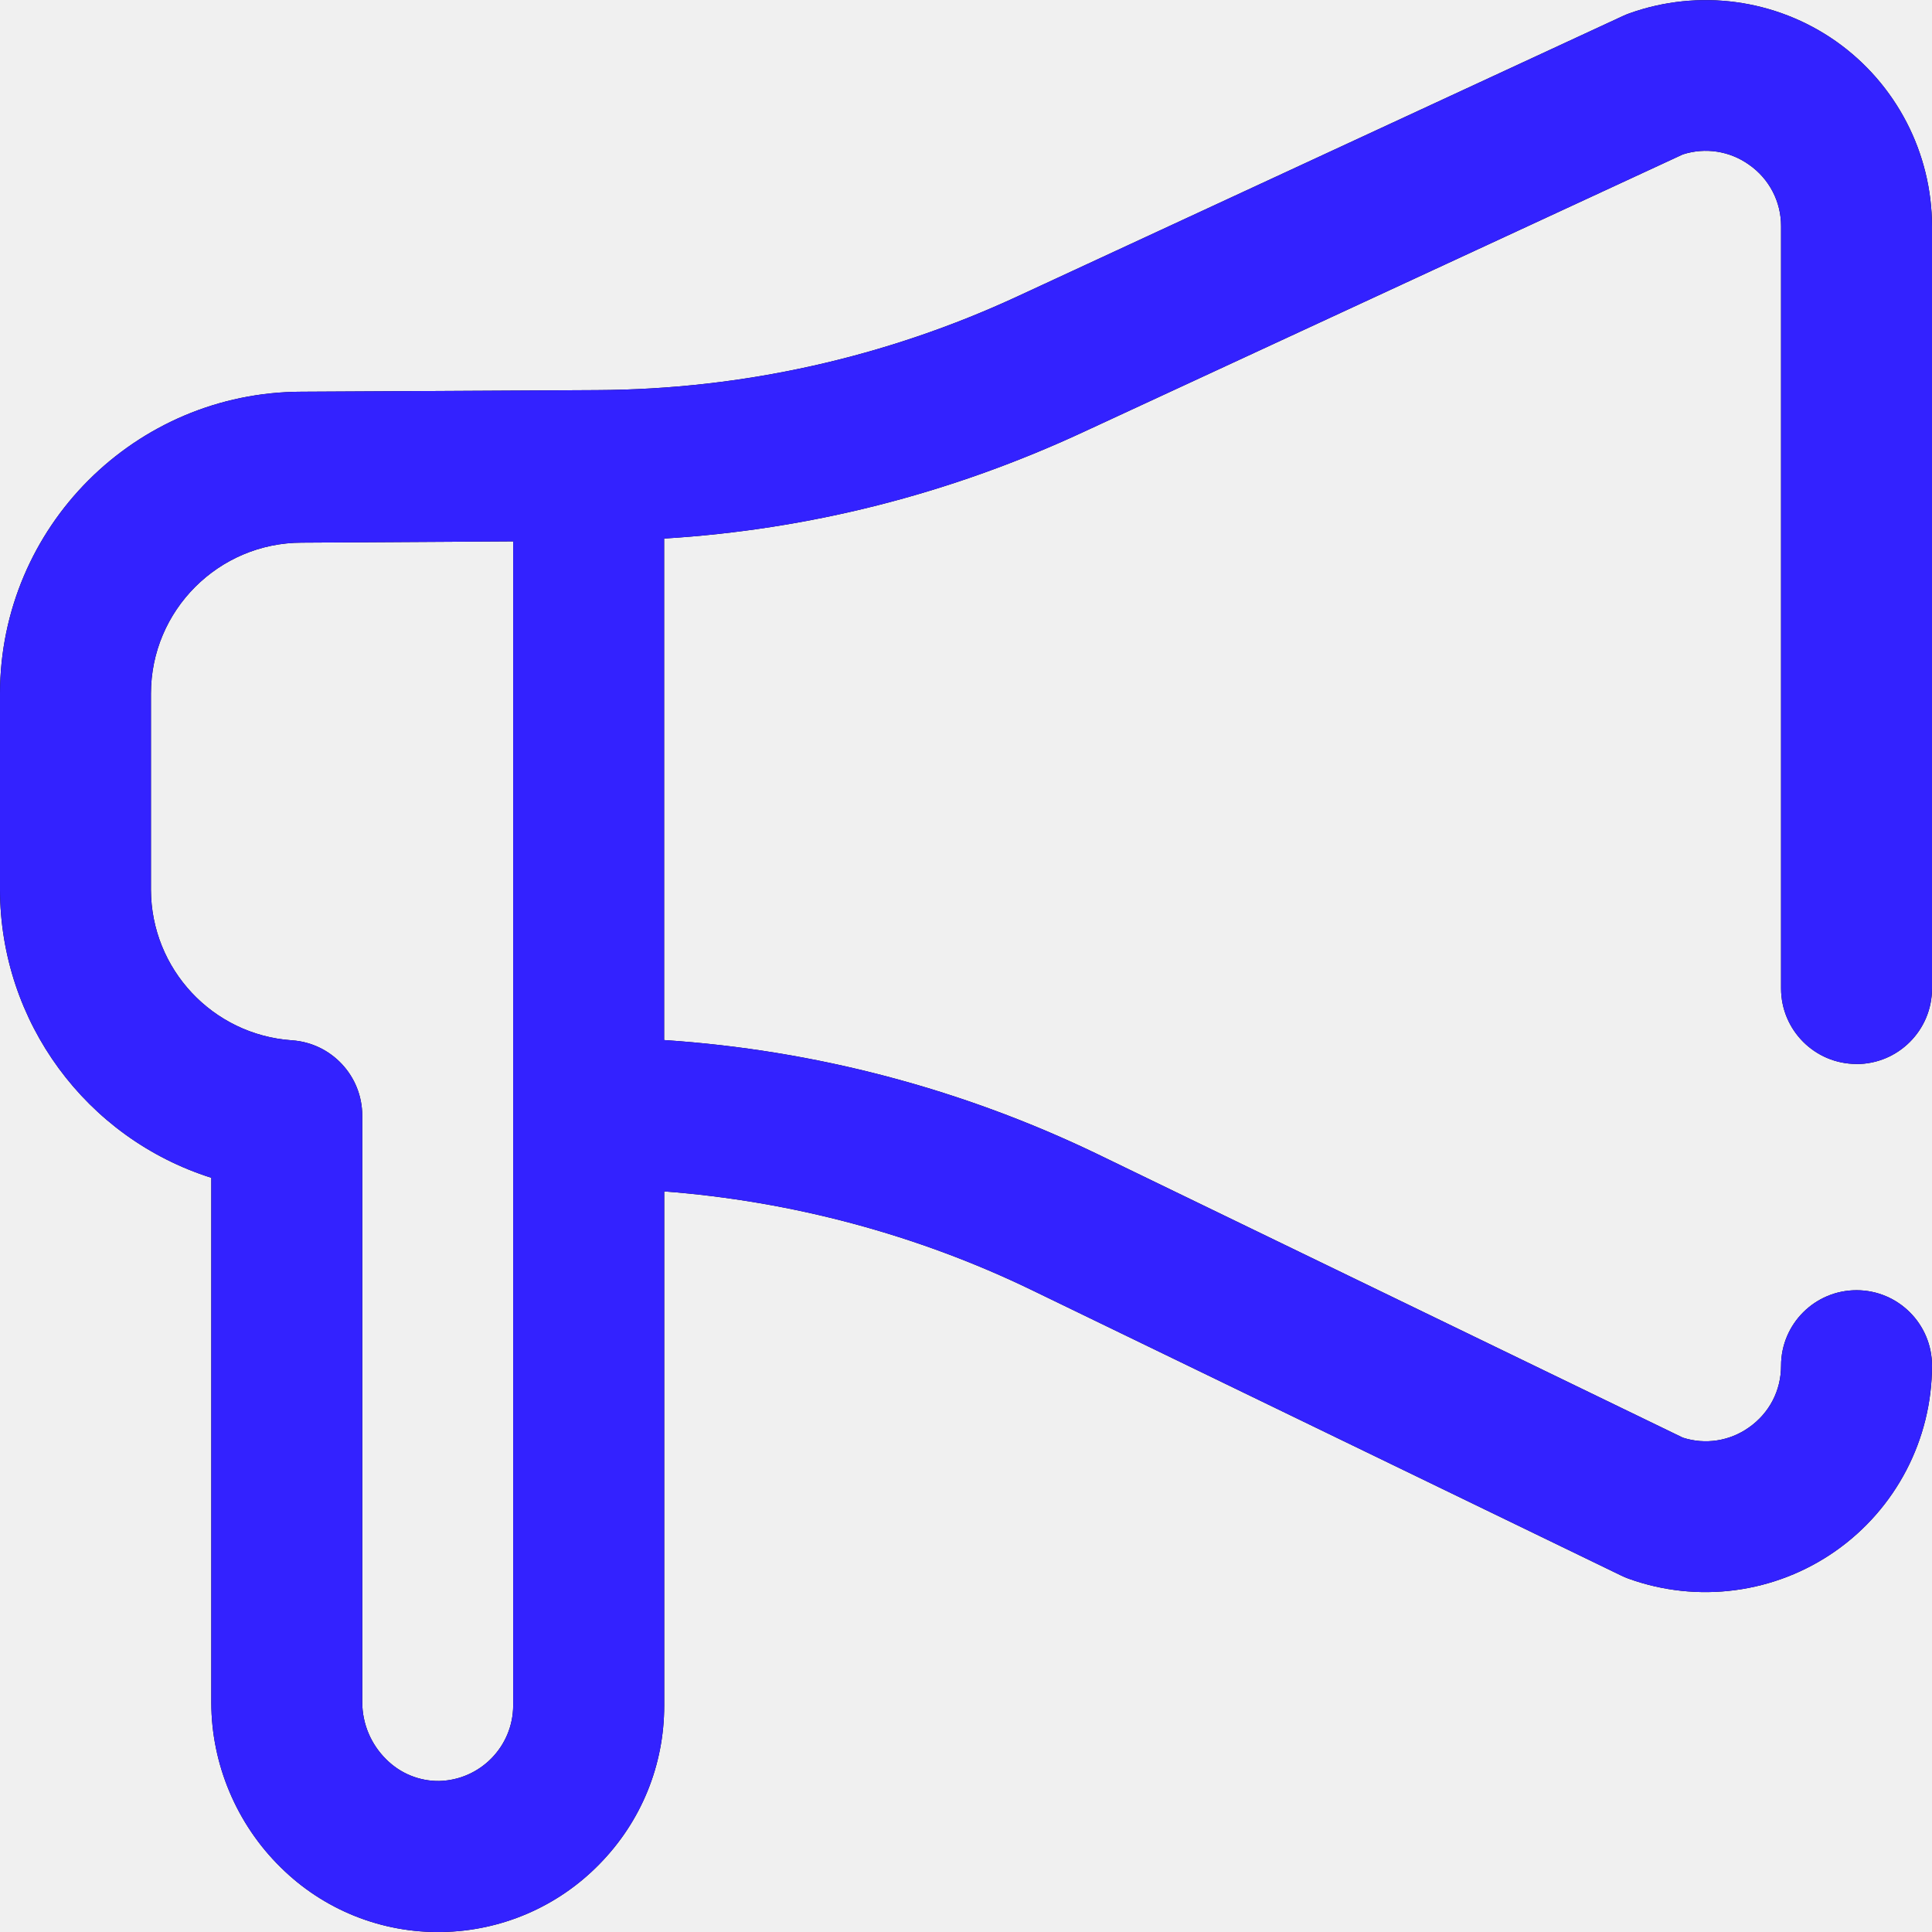
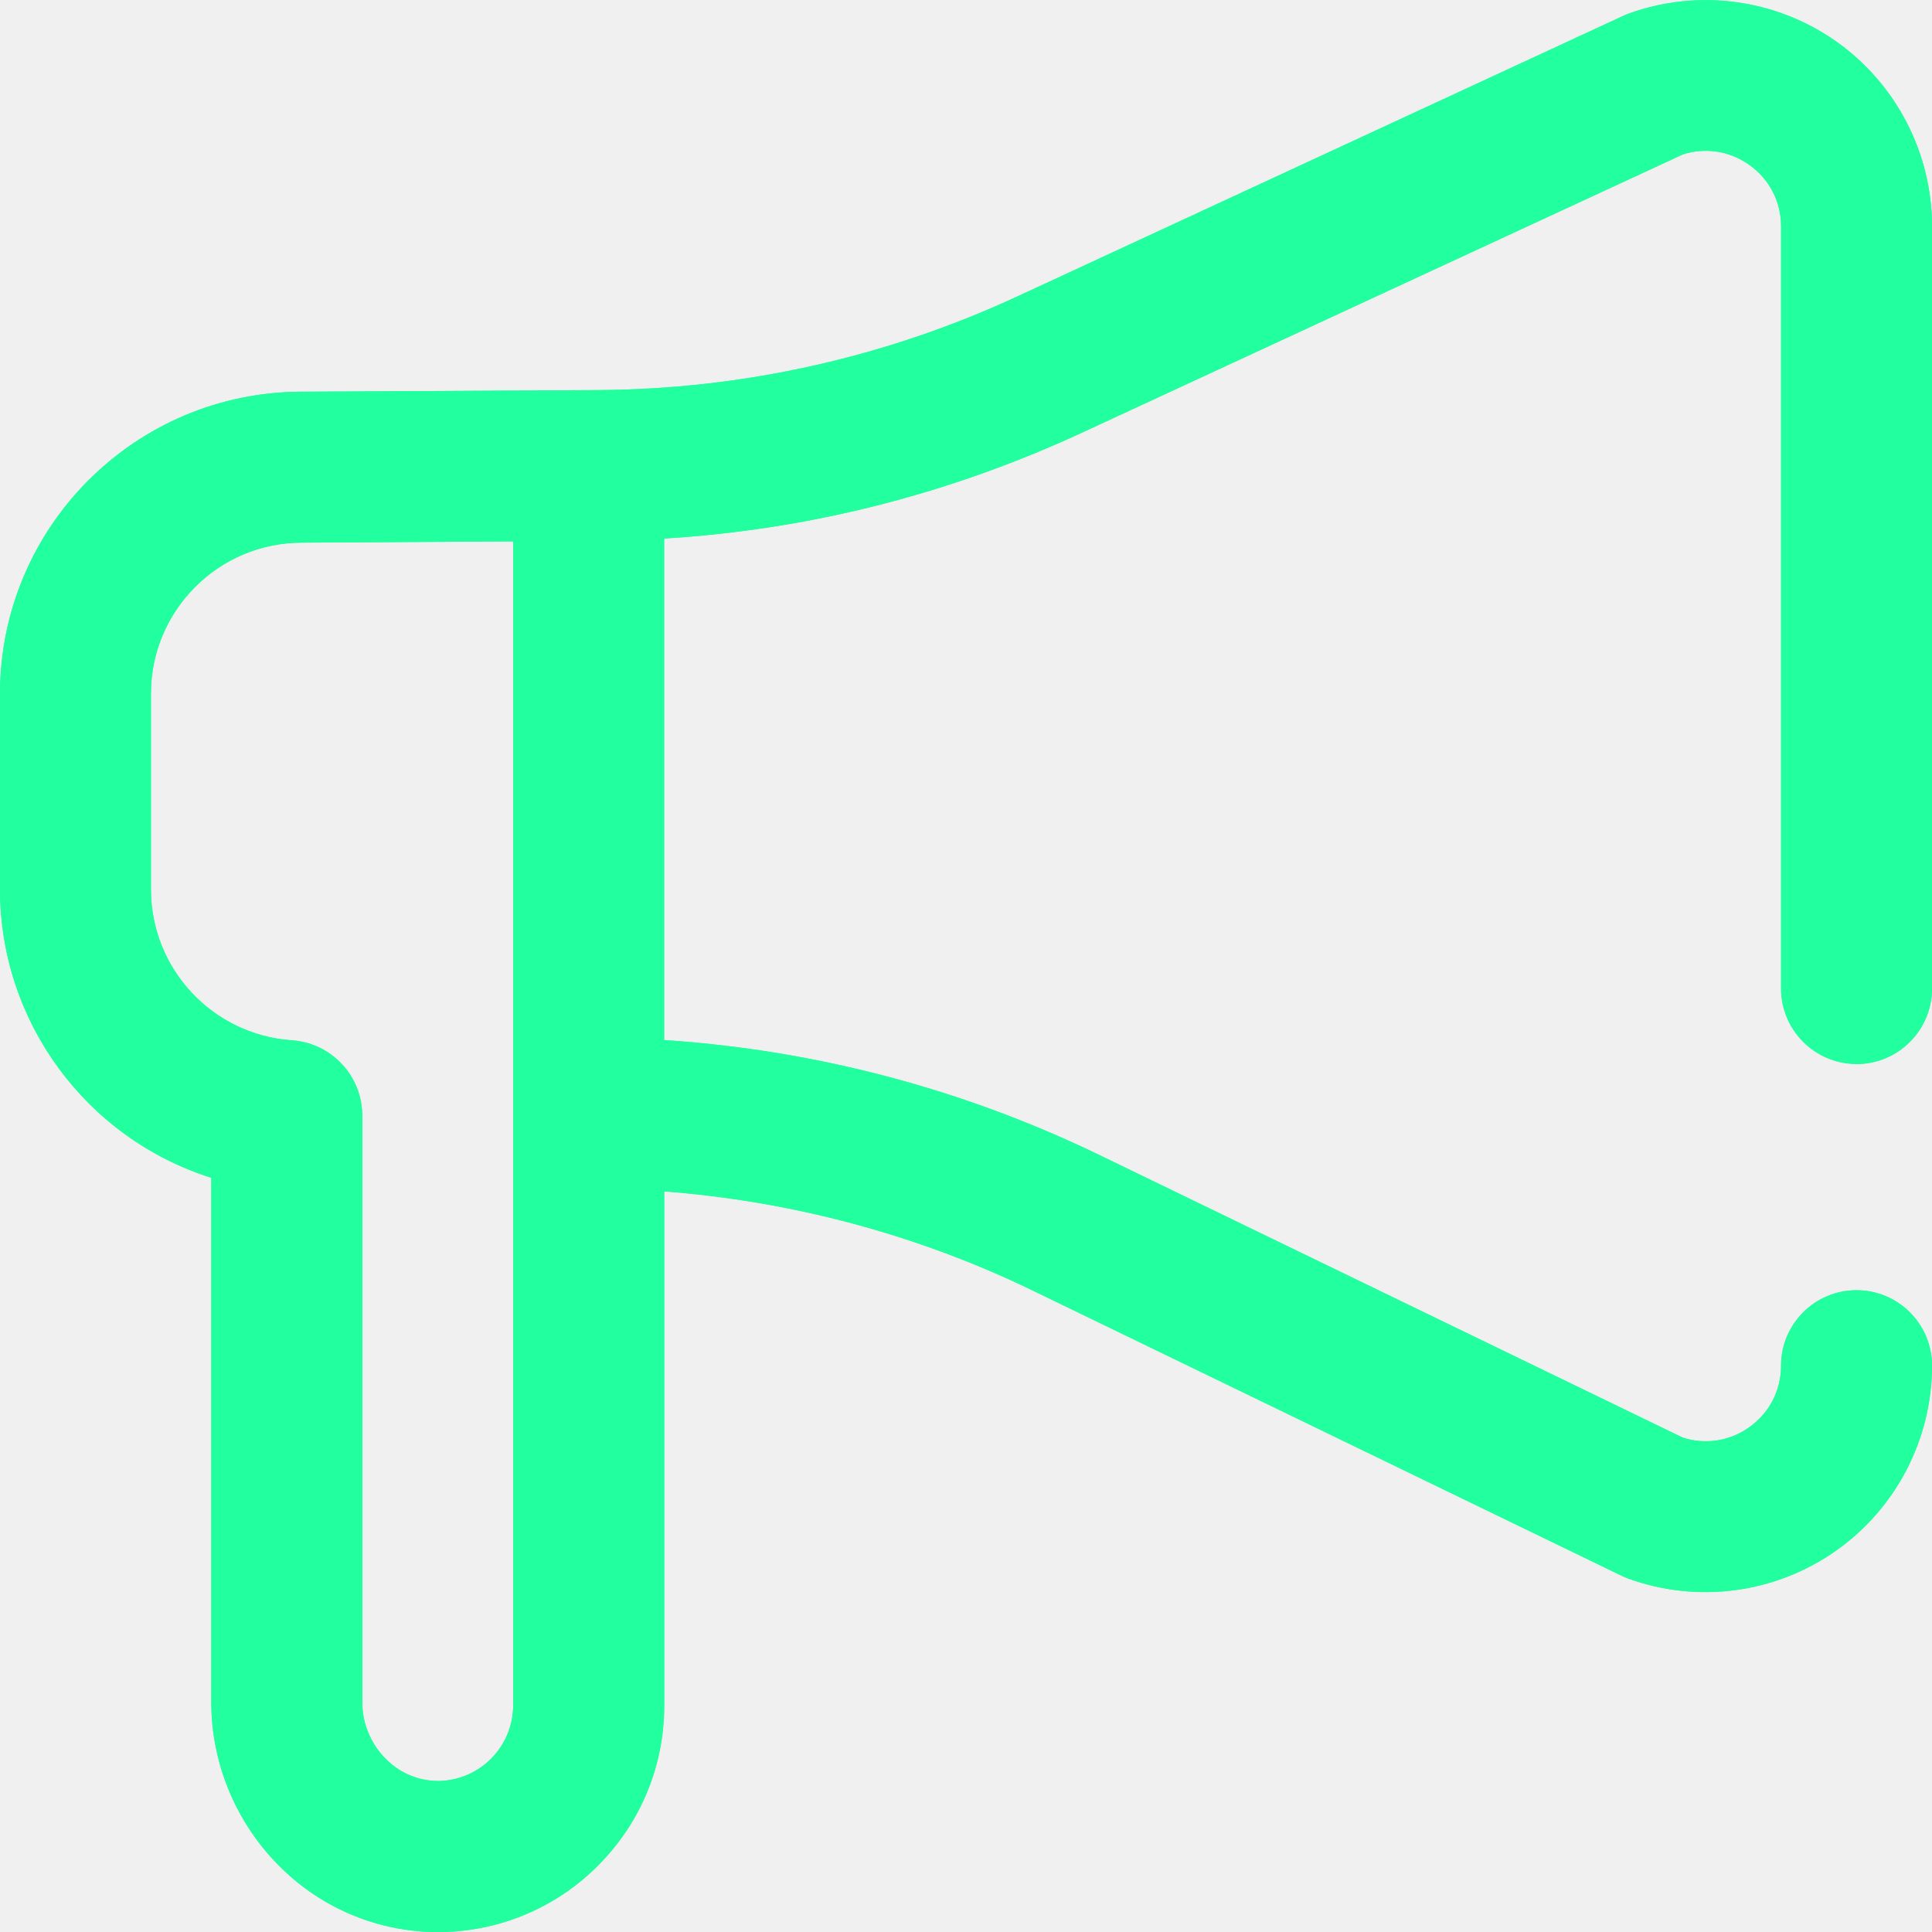
<svg xmlns="http://www.w3.org/2000/svg" xmlns:xlink="http://www.w3.org/1999/xlink" width="24" height="24" viewBox="0 0 24 24">
  <defs>
    <path id="a" d="M23.063 13.218c.517 0 .937-.42.937-.938V2.813c0-.914-.446-1.773-1.193-2.3A2.816 2.816 0 0 0 20.24.166a.94.94 0 0 0-.078.032l-7.51 3.478a12.556 12.556 0 0 1-5.238 1.17l-3.667.02A3.754 3.754 0 0 0 0 8.616v2.438a3.762 3.762 0 0 0 2.625 3.577v6.52c0 .762.314 1.508.86 2.044A2.771 2.771 0 0 0 5.493 24a2.796 2.796 0 0 0 1.952-.842c.52-.529.806-1.229.806-1.97V14.8c1.582.12 3.147.538 4.573 1.229l7.315 3.543a.944.944 0 0 0 .089.038A2.815 2.815 0 0 0 24 16.965a.937.937 0 1 0-1.875 0c0 .31-.146.59-.4.768a.925.925 0 0 1-.82.126l-7.265-3.519a14.613 14.613 0 0 0-5.39-1.42V6.69c1.8-.11 3.541-.552 5.19-1.315l7.465-3.457a.926.926 0 0 1 .822.128.926.926 0 0 1 .398.766v9.467c0 .518.42.938.938.938zM6.375 21.187a.942.942 0 0 1-.919.937.912.912 0 0 1-.657-.268.997.997 0 0 1-.299-.707v-7.29a.938.938 0 0 0-.875-.936 1.88 1.88 0 0 1-1.75-1.87V8.616c0-1.034.841-1.875 1.875-1.875h.005l2.62-.016v14.462z" />
  </defs>
  <g fill="none" fill-rule="evenodd">
    <mask id="b" fill="#fff">
      <use xlink:href="#a" />
    </mask>
-     <use fill="#000" fill-rule="nonzero" xlink:href="#a" />
-     <g fill="#3322ff" fill-rule="nonzero" mask="url(#b)">
+     <use fill="#22ff9f" fill-rule="nonzero" xlink:href="#a" />
+     <g fill="#22ff9f" fill-rule="nonzero" mask="url(#b)">
      <path d="M0 0h24v24H0z" />
    </g>
  </g>
</svg>
